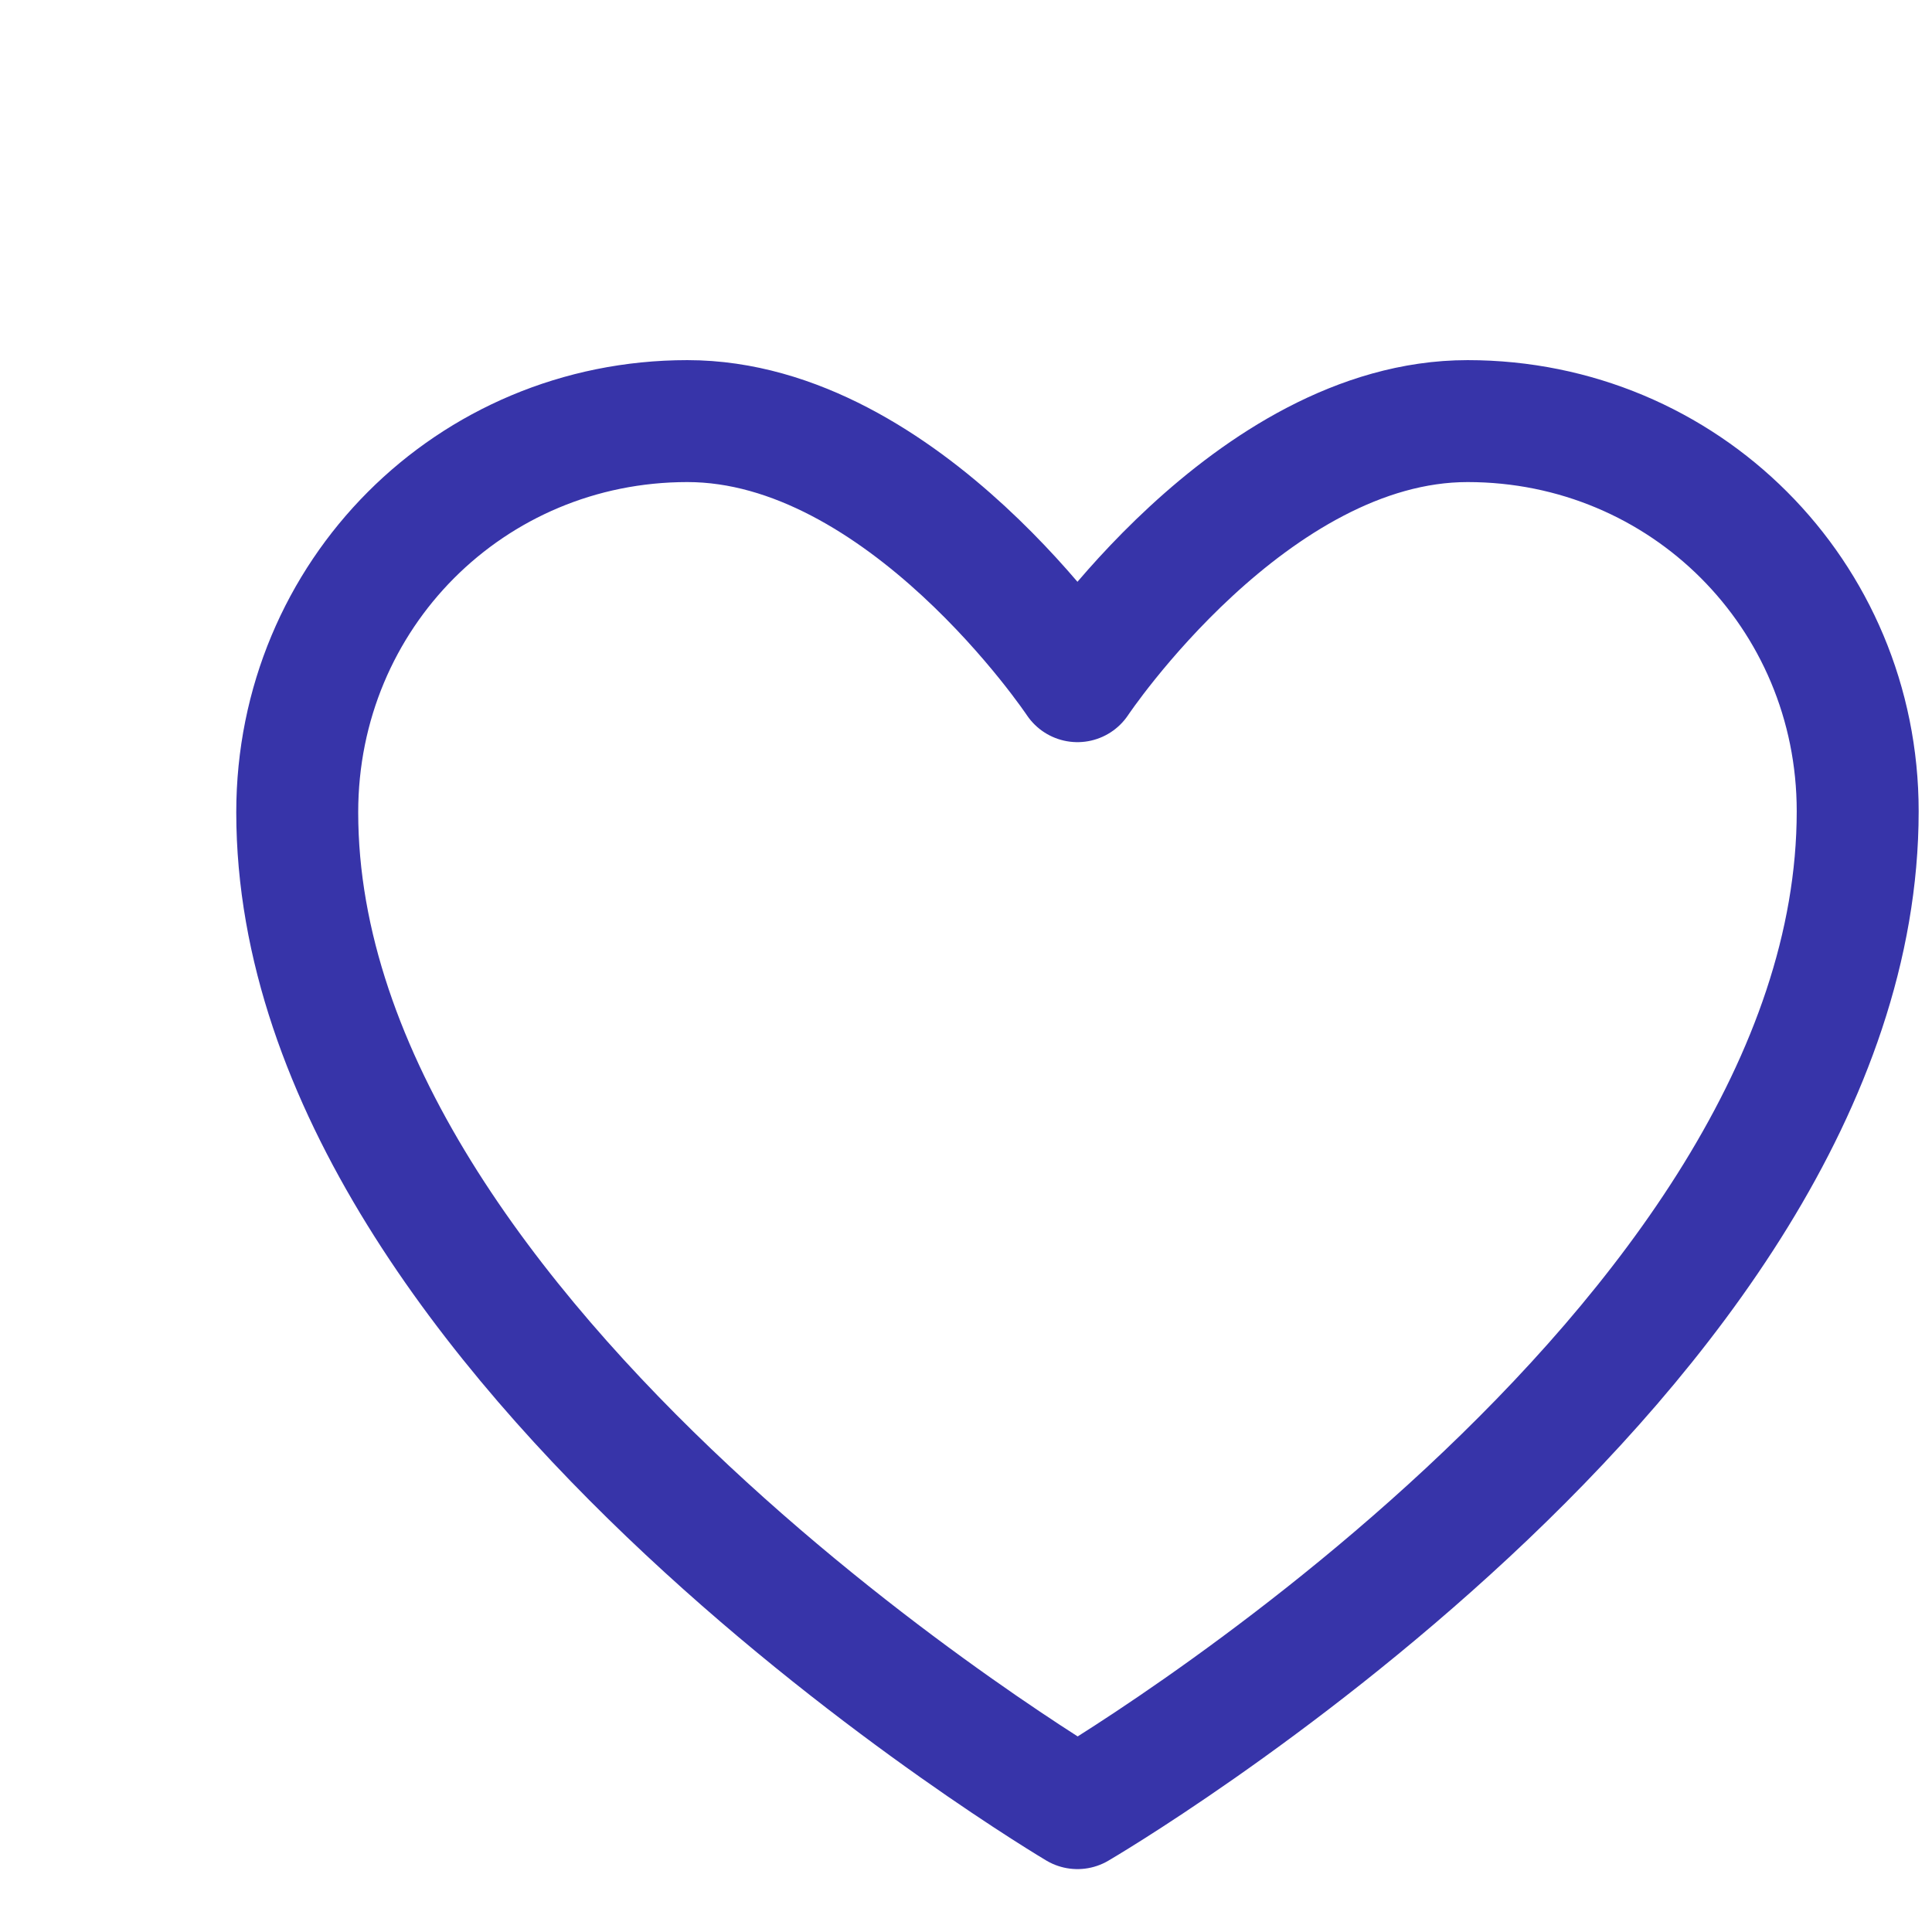
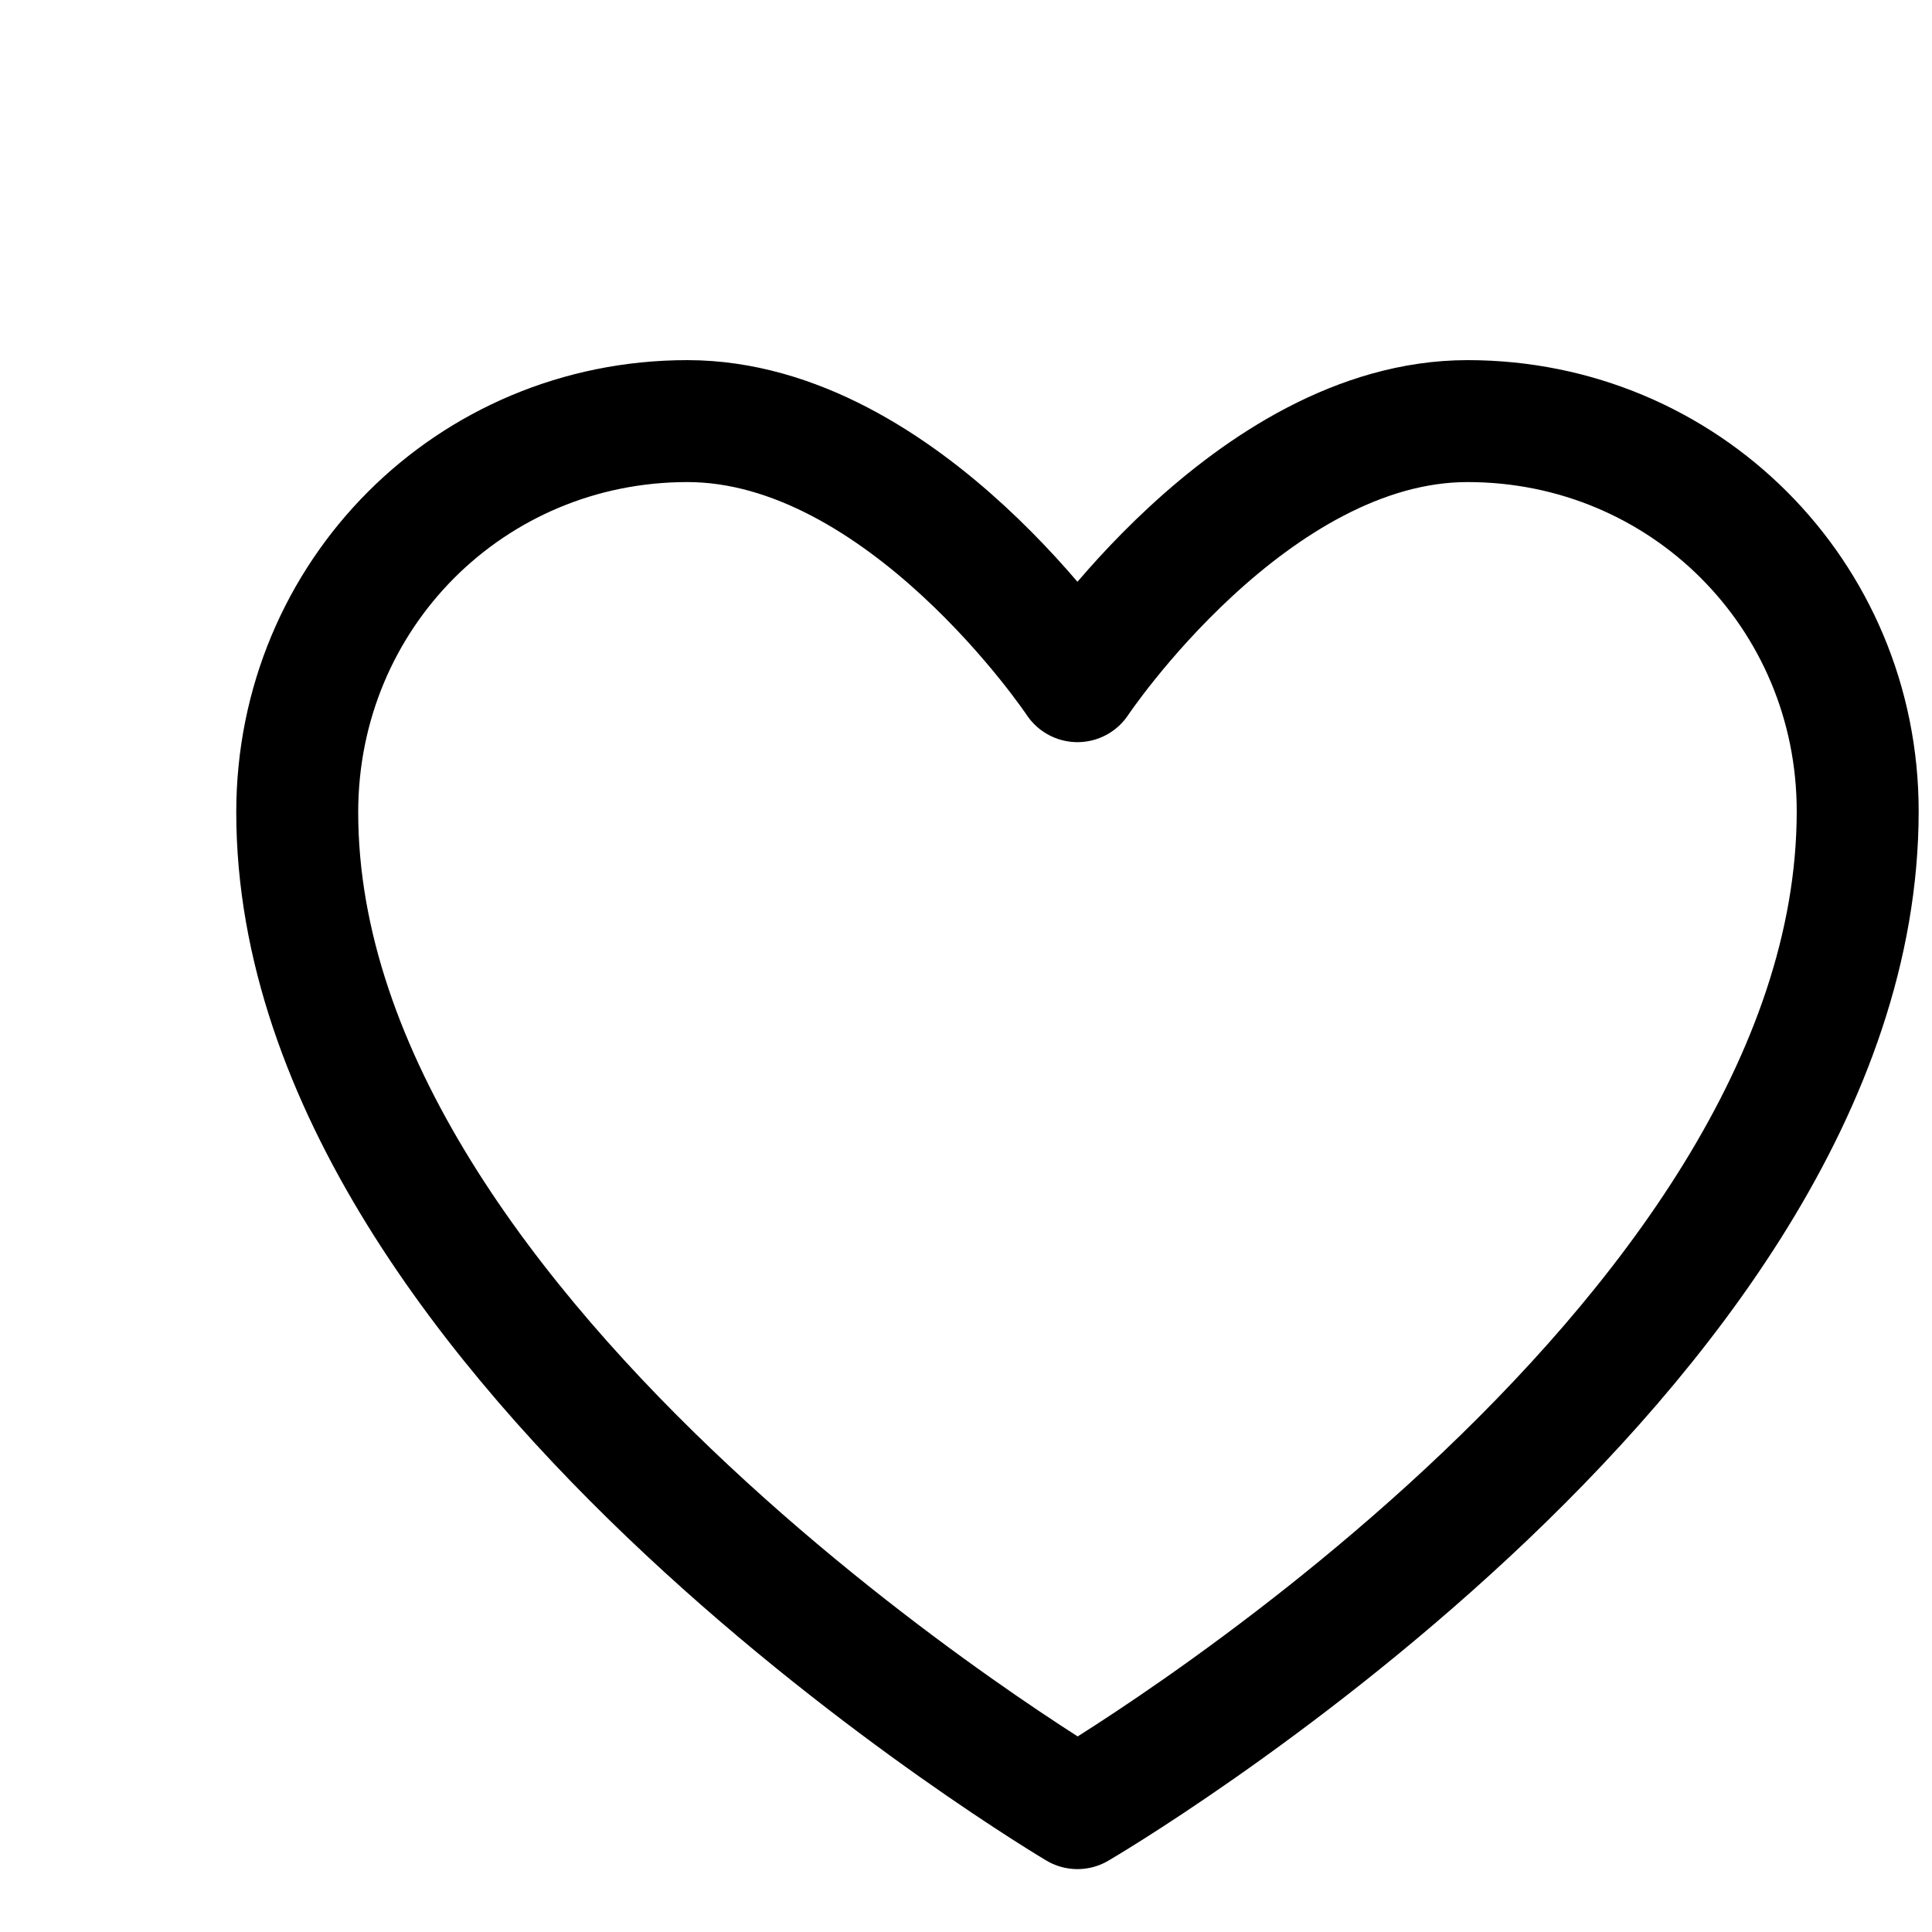
<svg xmlns="http://www.w3.org/2000/svg" width="20" height="20" viewBox="0 0 26 24" fill="none">
  <g id="Like">
-     <path id="Vector" fill-rule="evenodd" clip-rule="evenodd" d="M25 9.917C25 17.202 14.5 23.333 14.5 23.333C14.5 23.333 4 17.111 4 9.931C4 7 6.333 4.667 9.25 4.667C12.167 4.667 14.5 8.167 14.5 8.167C14.5 8.167 16.833 4.667 19.75 4.667C22.667 4.667 25 7 25 9.917Z" stroke="#3734A9" stroke-width="1.641" stroke-linecap="round" stroke-linejoin="round" />
+     <path id="Vector" fill-rule="evenodd" clip-rule="evenodd" d="M25 9.917C25 17.202 14.5 23.333 14.5 23.333C14.5 23.333 4 17.111 4 9.931C4 7 6.333 4.667 9.25 4.667C12.167 4.667 14.5 8.167 14.5 8.167C14.5 8.167 16.833 4.667 19.75 4.667C22.667 4.667 25 7 25 9.917Z" stroke="#000000" stroke-width="1.641" stroke-linecap="round" stroke-linejoin="round" />
  </g>
</svg>
